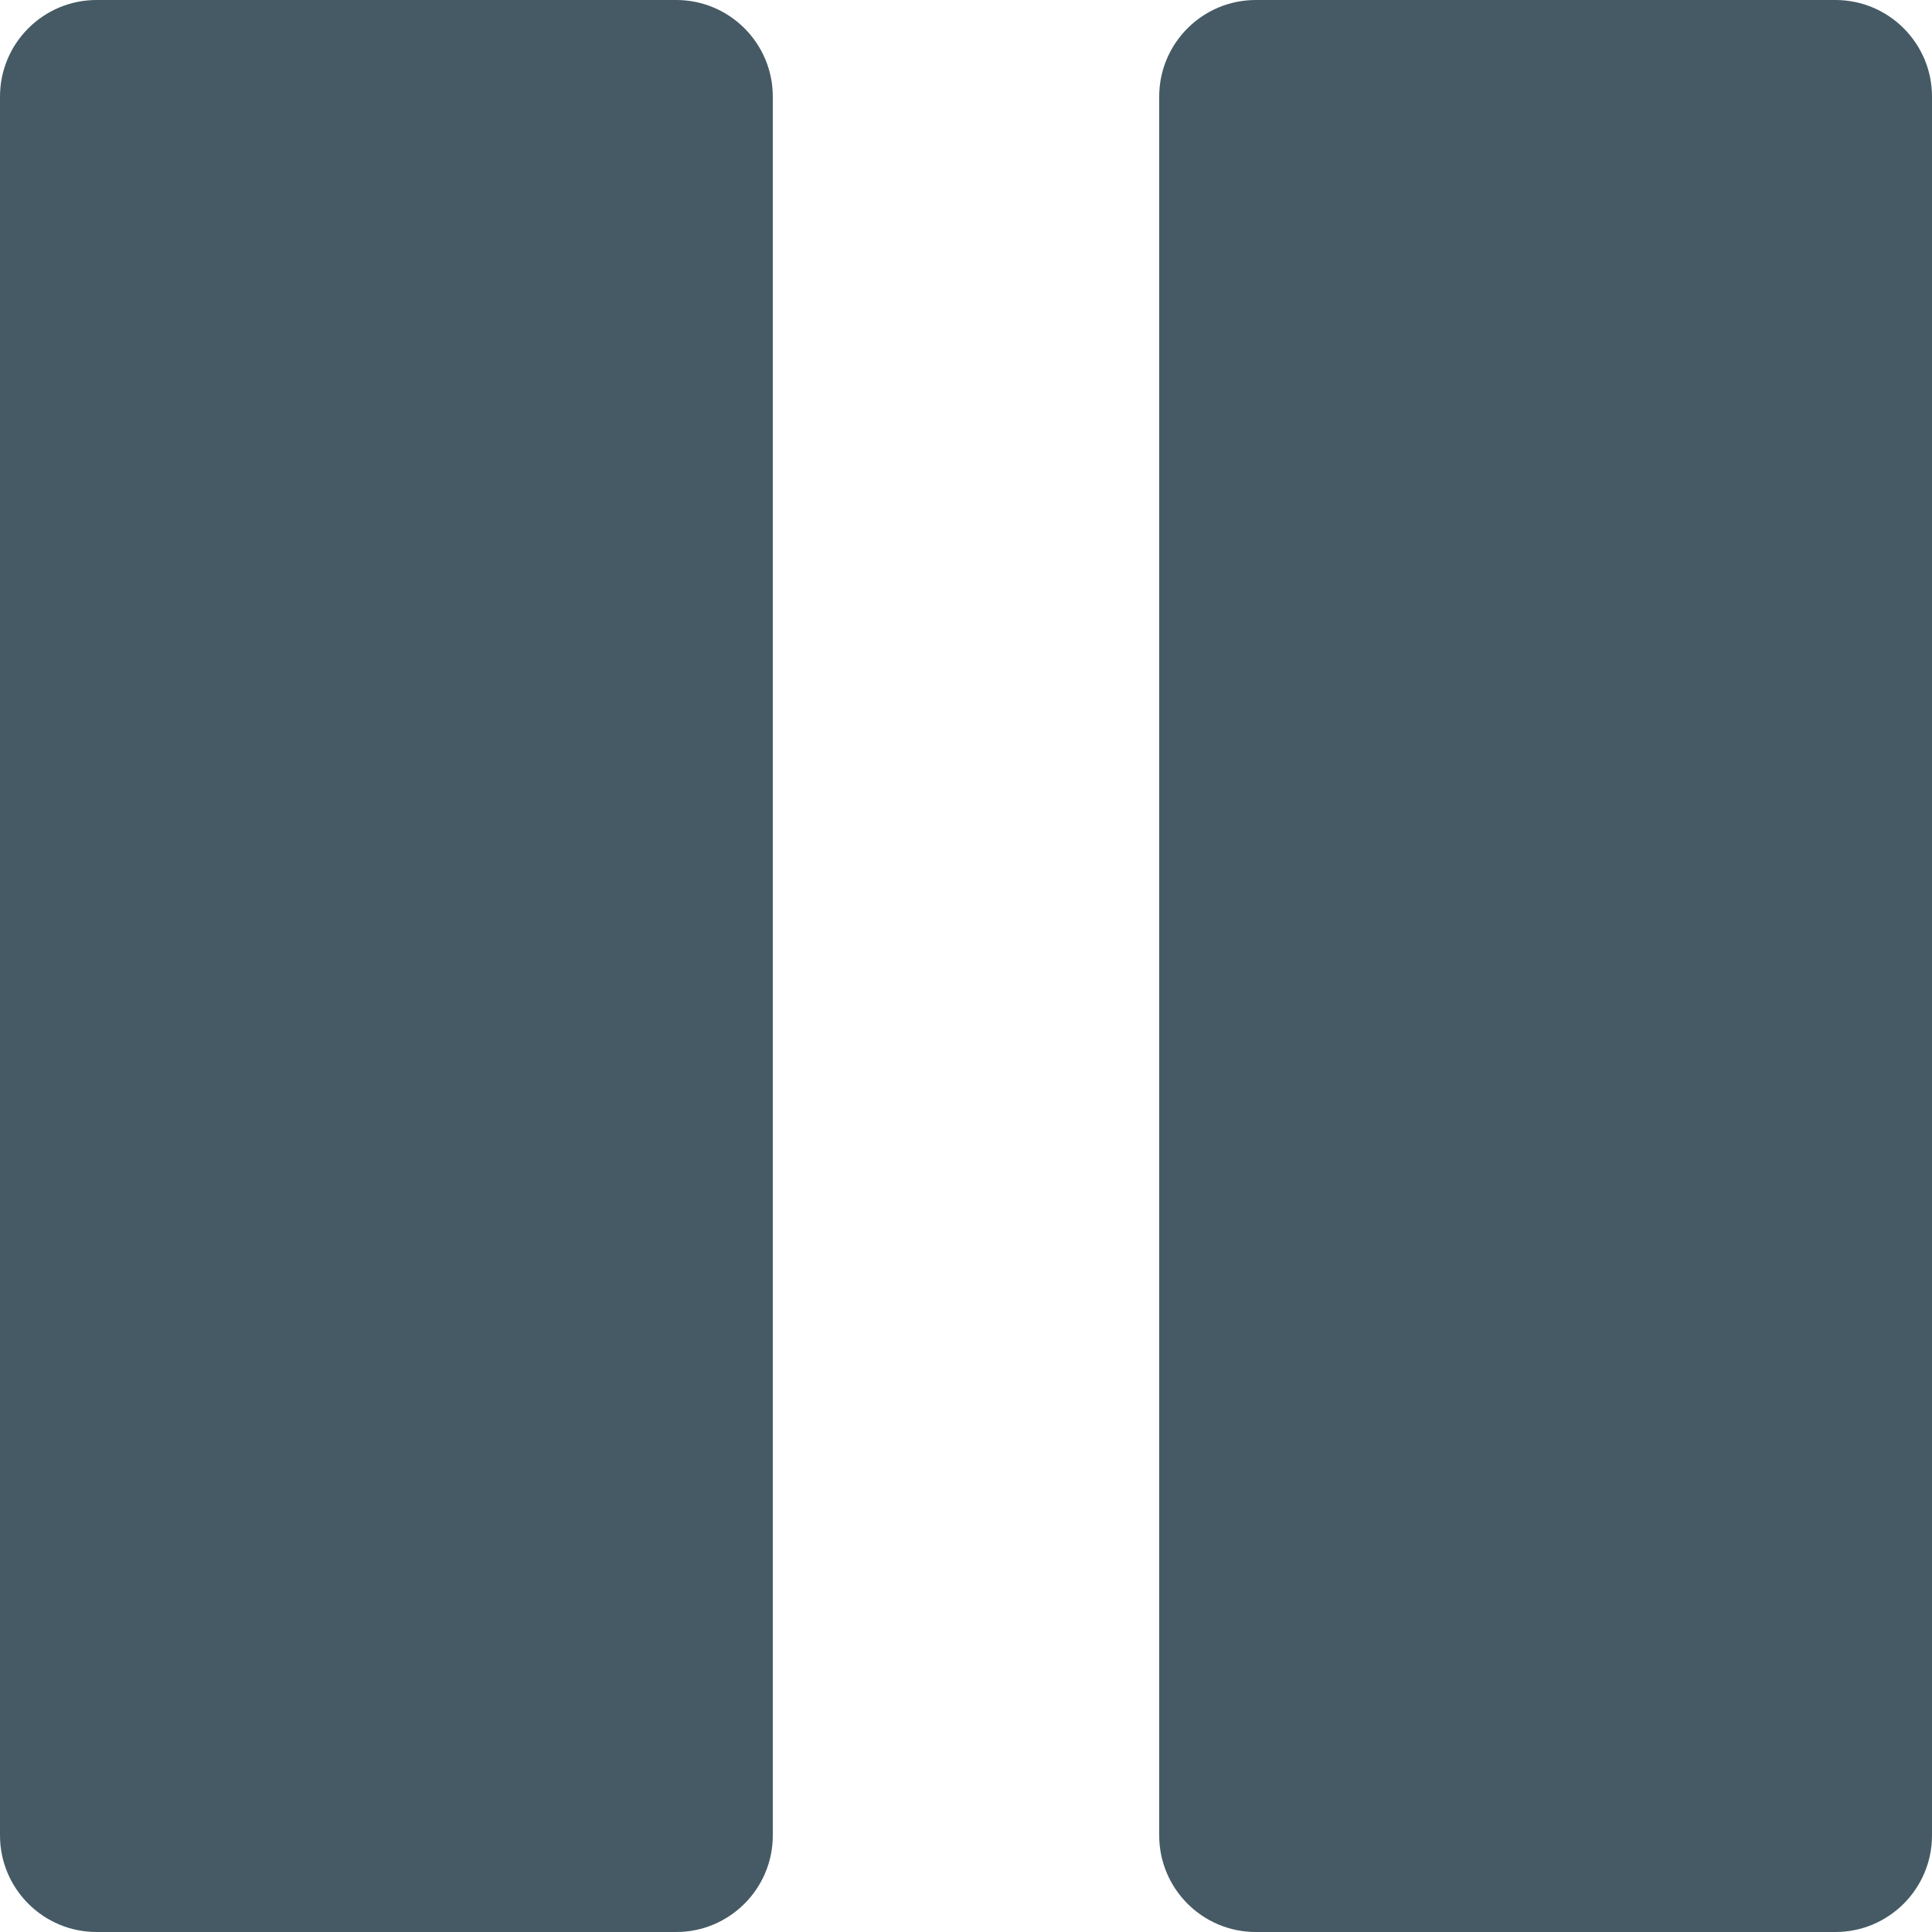
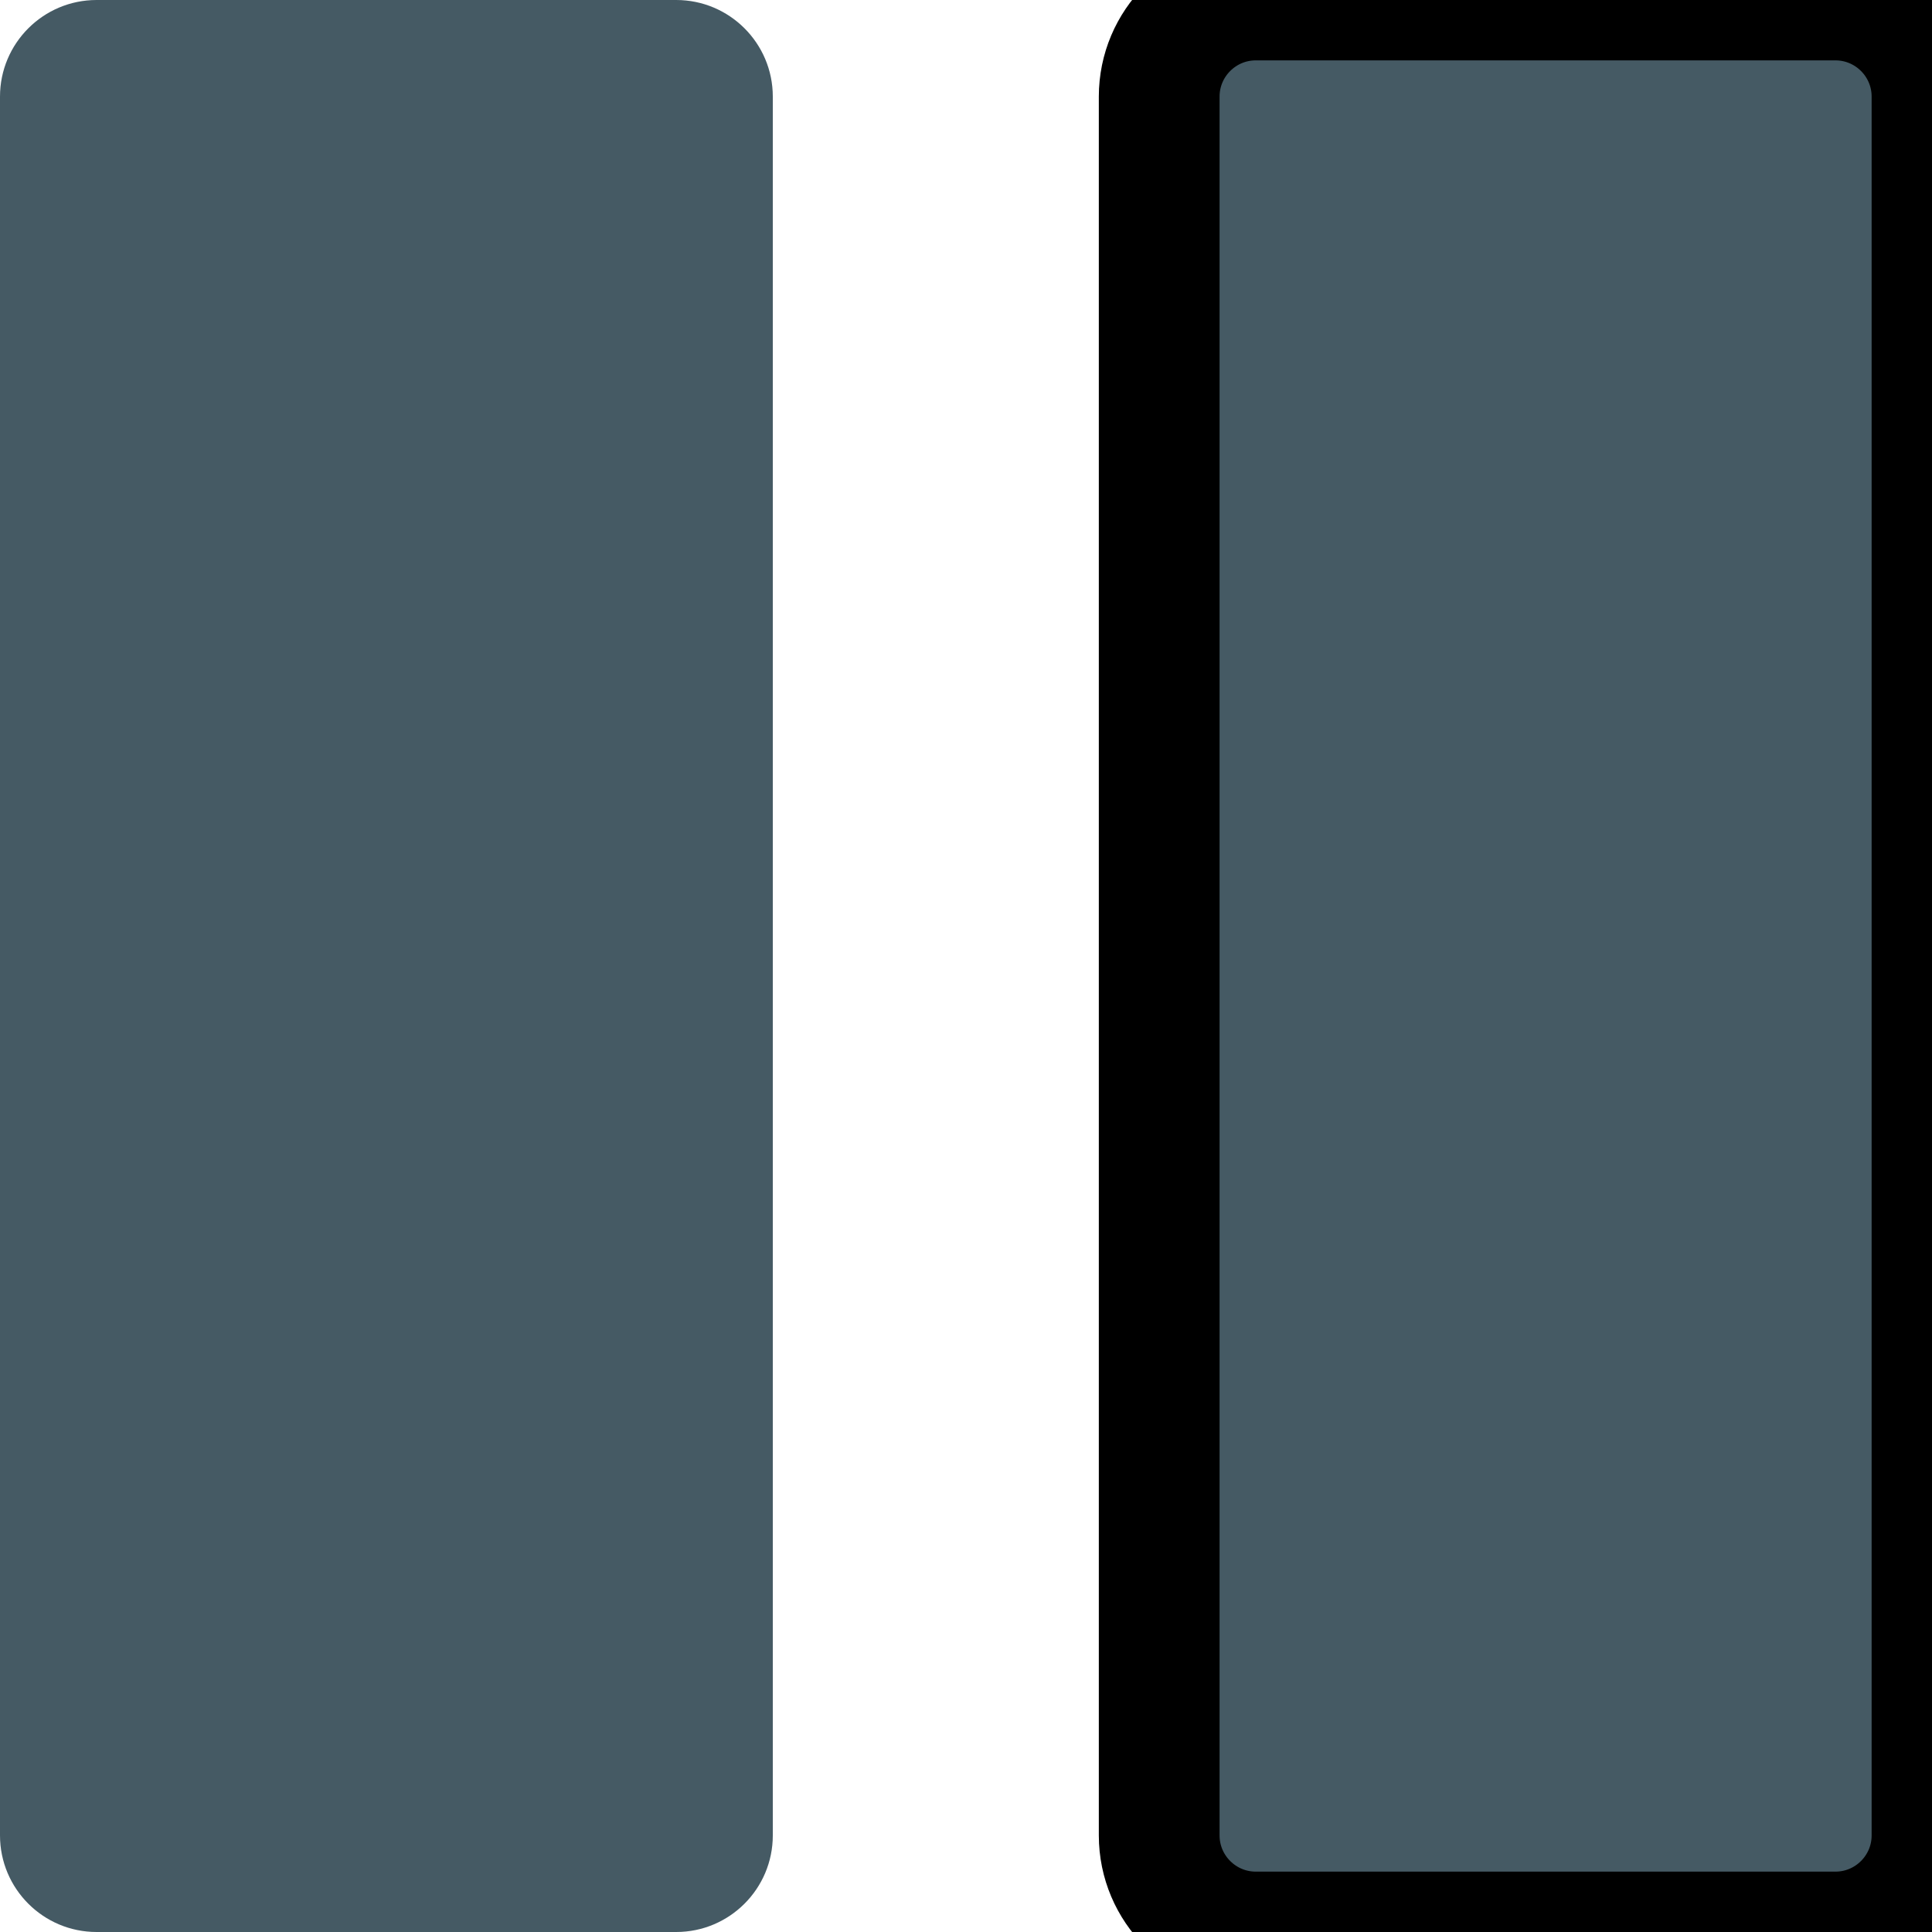
<svg xmlns="http://www.w3.org/2000/svg" version="1.1" id="Capa_1" x="0px" y="0px" viewBox="0 0 320 320" style="enable-background:new 0 0 320 320;" xml:space="preserve">
  <g>
    <path style="fill:#455A64;" d="M112,0H16C7.168,0,0,7.168,0,16v288c0,8.832,7.168,16,16,16h96c8.832,0,16-7.168,16-16V16   C128,7.168,120.832,0,112,0z" />
-     <path style="fill:#455A64;" d="M304,0h-96c-8.832,0-16,7.168-16,16v288c0,8.832,7.168,16,16,16h96c8.832,0,16-7.168,16-16V16   C320,7.168,312.832,0,304,0z" />
+     <path style="fill:#455A64; stroke: black; stroke-width: 20;" d="M304,0h-96c-8.832,0-16,7.168-16,16v288c0,8.832,7.168,16,16,16h96c8.832,0,16-7.168,16-16V16   C320,7.168,312.832,0,304,0z" />
  </g>
  <g>
</g>
  <g>
</g>
  <g>
</g>
  <g>
</g>
  <g>
</g>
  <g>
</g>
  <g>
</g>
  <g>
</g>
  <g>
</g>
  <g>
</g>
  <g>
</g>
  <g>
</g>
  <g>
</g>
  <g>
</g>
  <g>
</g>
</svg>
